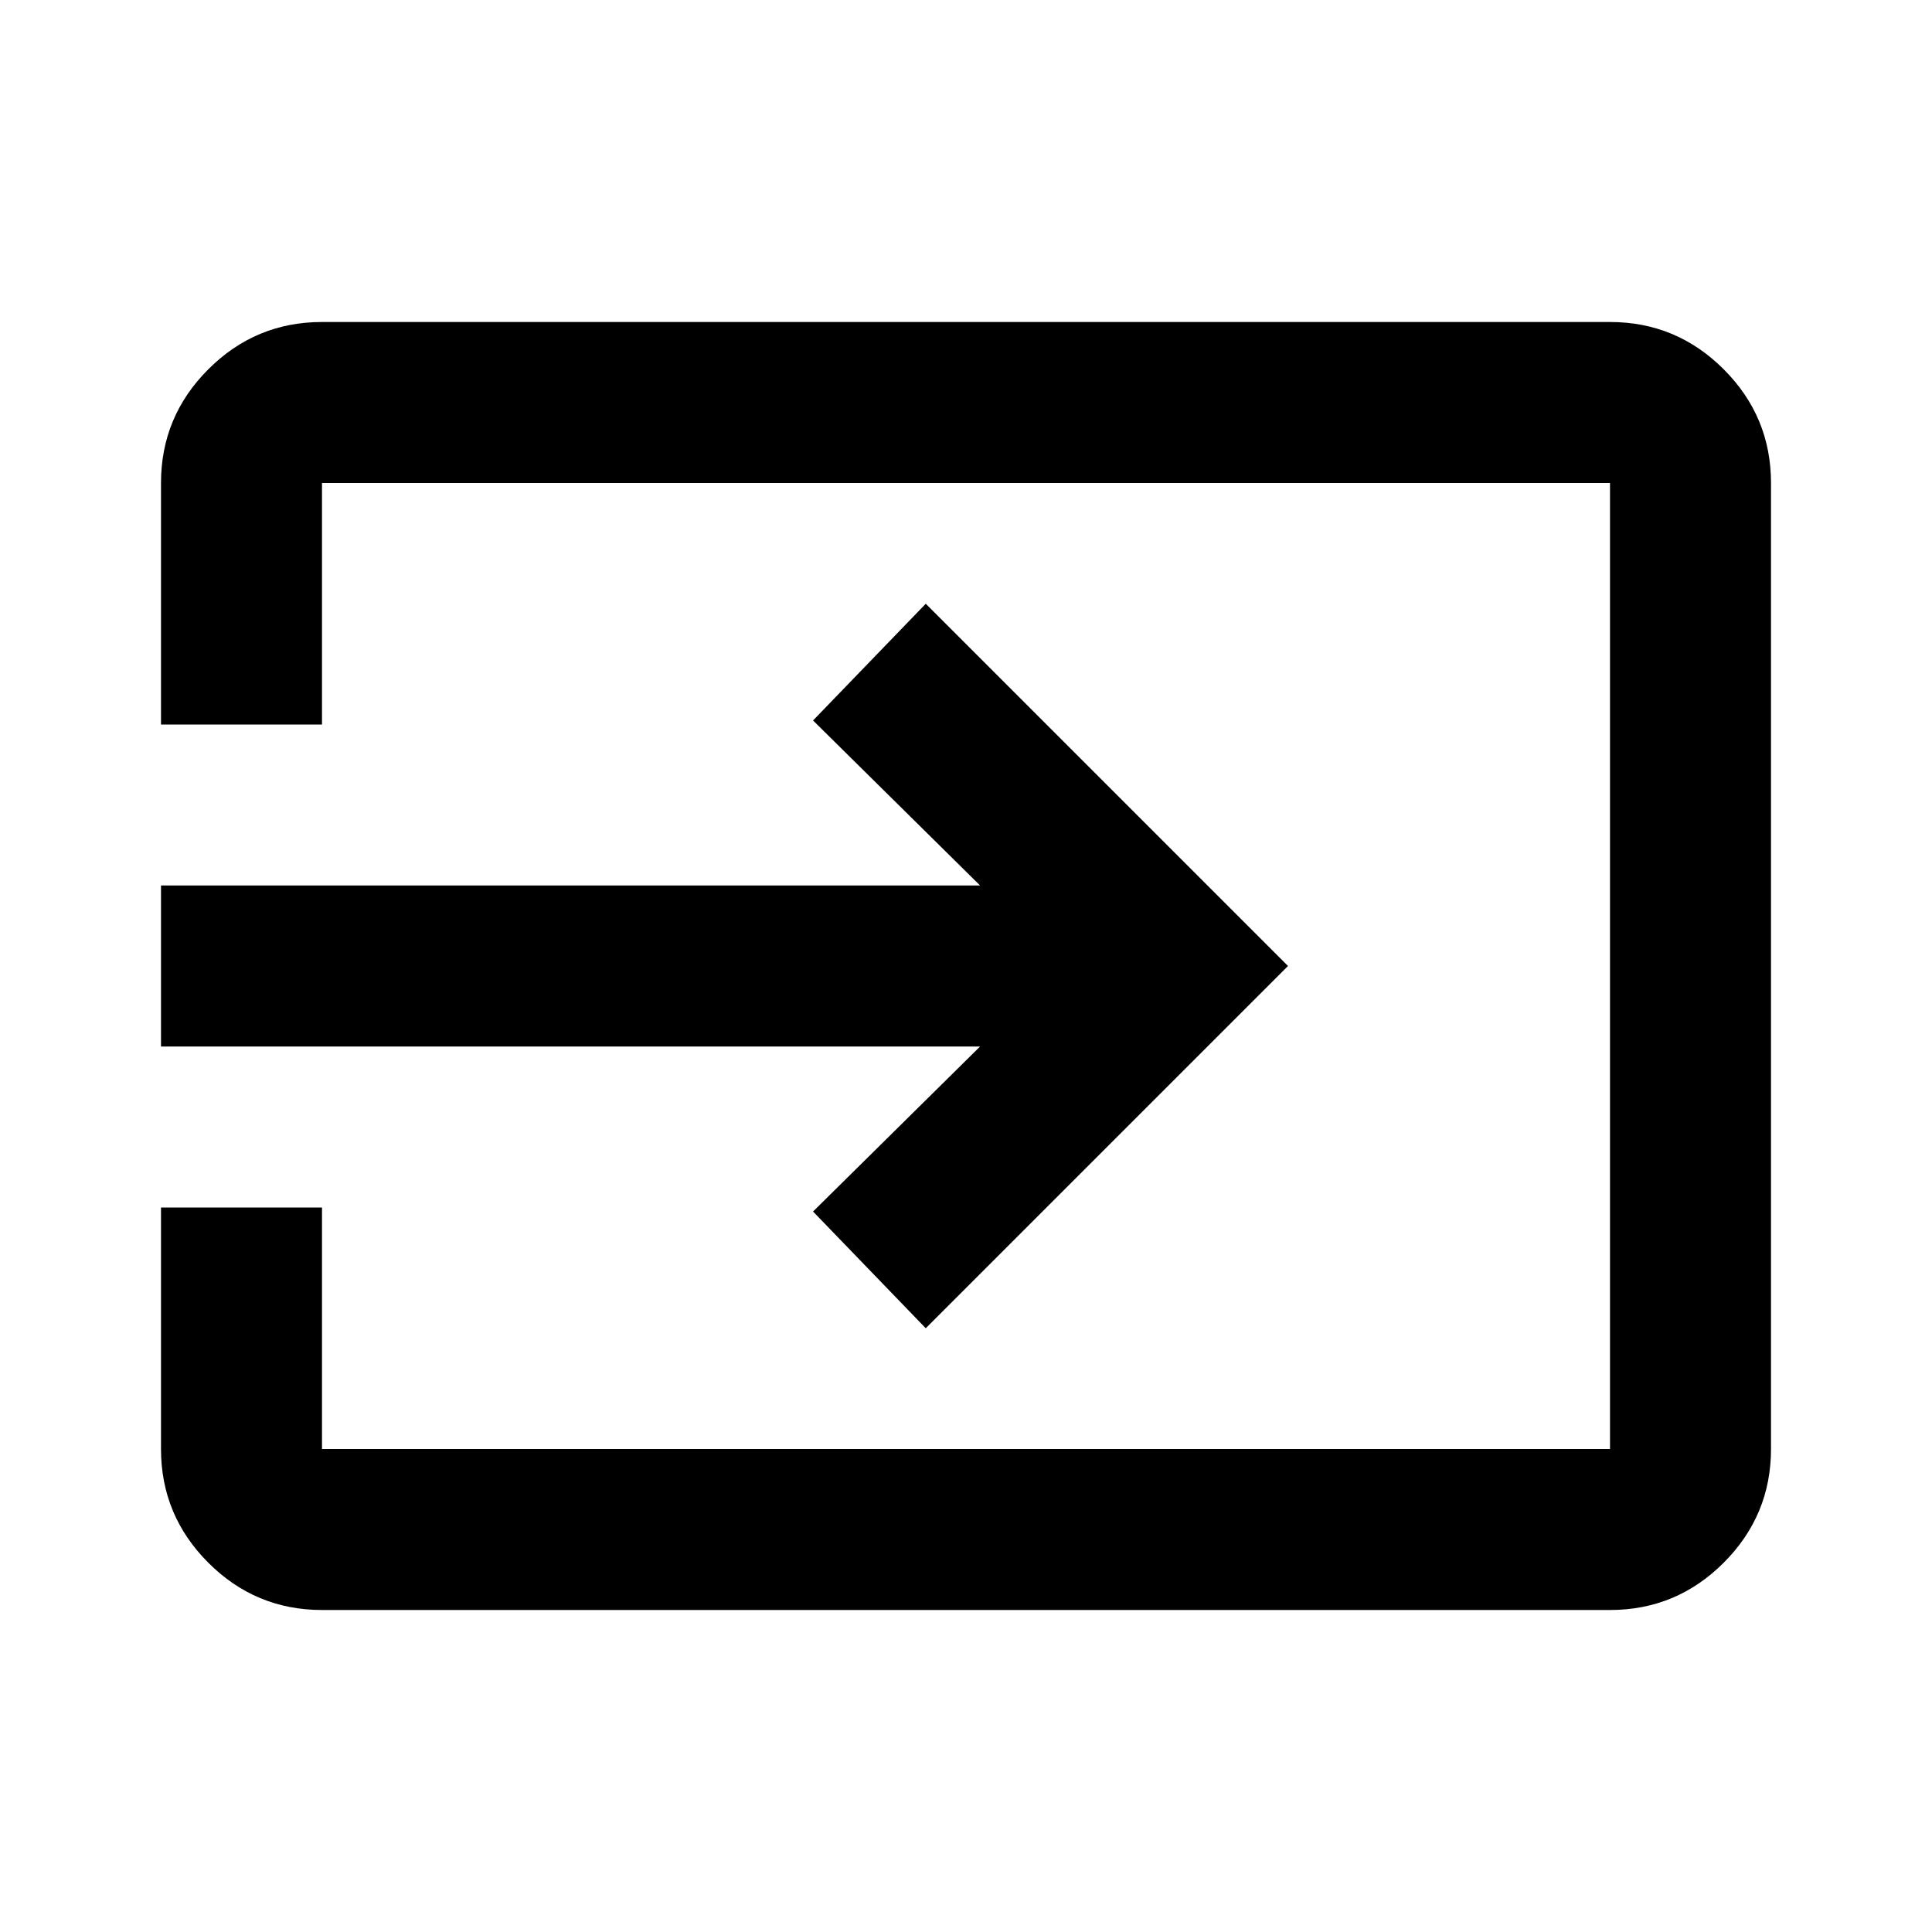
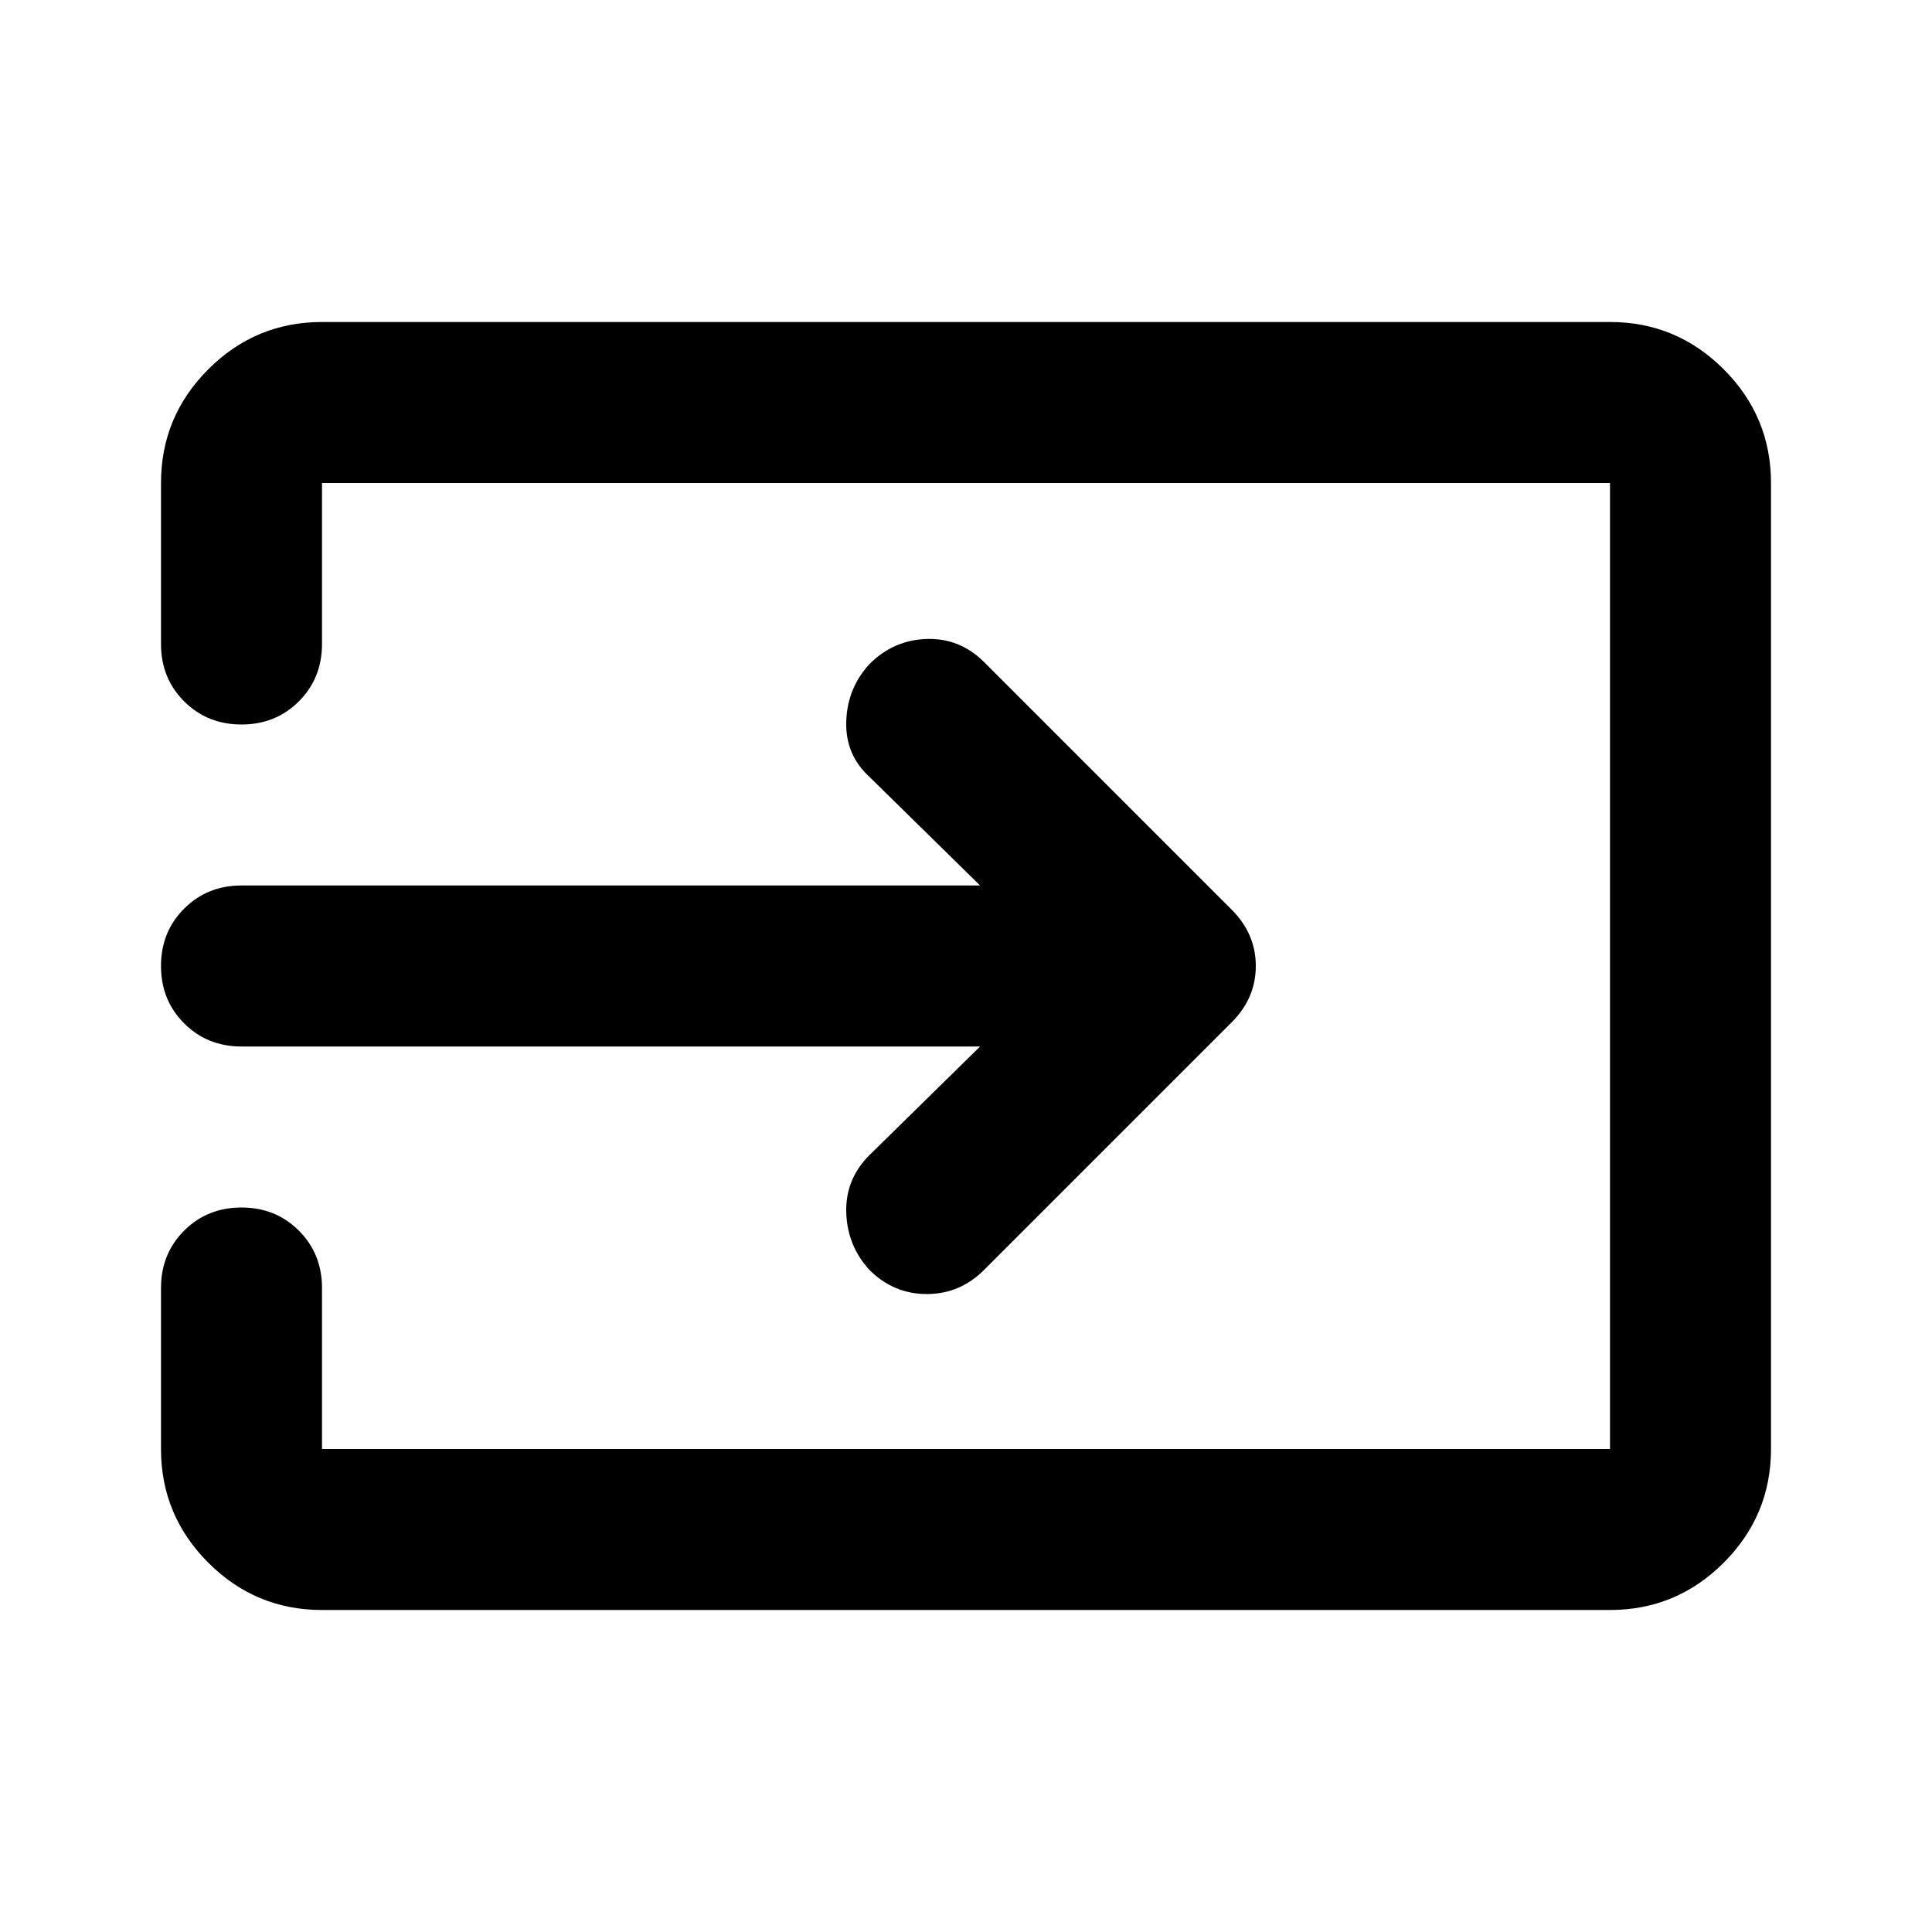
<svg xmlns="http://www.w3.org/2000/svg" height="24" viewBox="0 -960 960 960" width="24">
-   <path d="M160-160q-33 0-56.5-23.5T80-240v-120h80v120h640v-480H160v120H80v-120q0-33 23.5-56.5T160-800h640q33 0 56.5 23.5T880-720v480q0 33-23.5 56.5T800-160H160Zm300-140-56-58 83-82H80v-80h407l-83-82 56-58 180 180-180 180Z" />
+   <path d="M160-160q-33 0-56.5-23.5T80-240v-80q0-17 11.5-28.5T120-360q17 0 28.5 11.5T160-320v80h640v-480H160v80q0 17-11.5 28.5T120-600q-17 0-28.5-11.5T80-640v-80q0-33 23.5-56.5T160-800h640q33 0 56.5 23.5T880-720v480q0 33-23.5 56.5T800-160H160Zm327-280H120q-17 0-28.5-11.5T80-480q0-17 11.5-28.5T120-520h367l-55-54q-12-11-11.5-27.5T432-630q12-12 28.5-12.5T489-631l123 123q12 12 12 28t-12 28L489-329q-12 12-28.5 12T432-329q-11-12-11.5-28.5T432-386l55-54Z" />
</svg>
